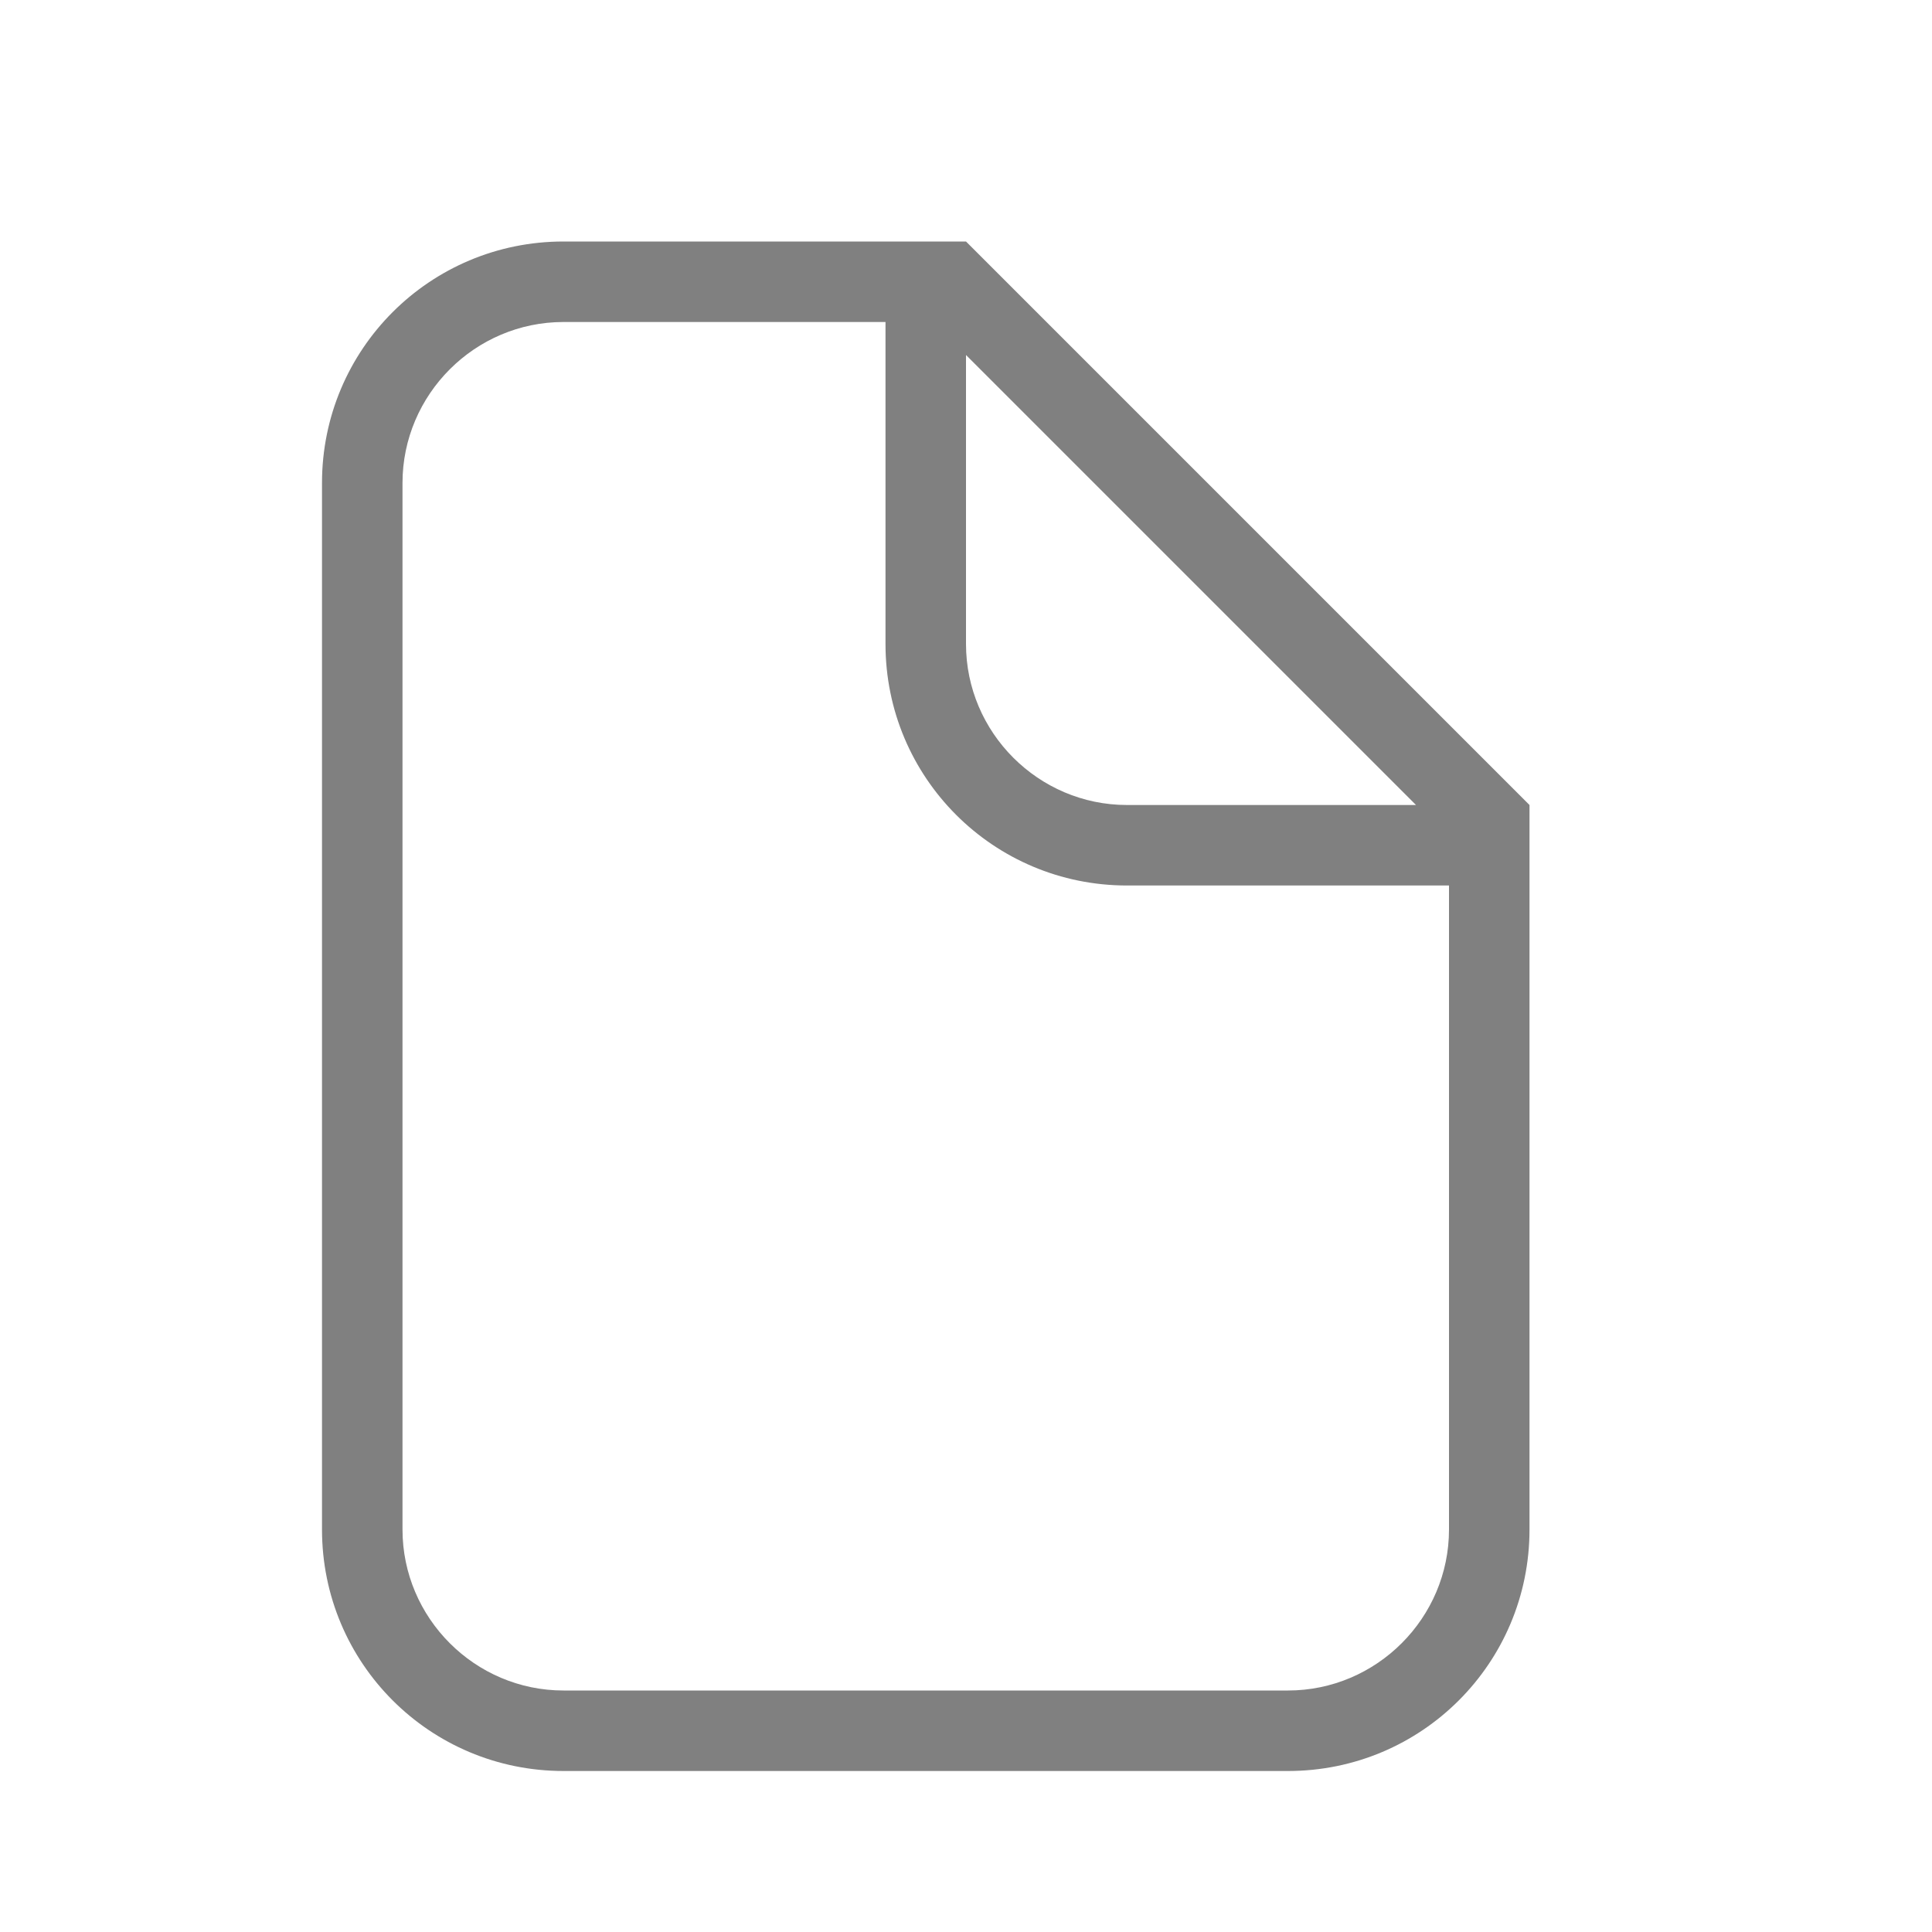
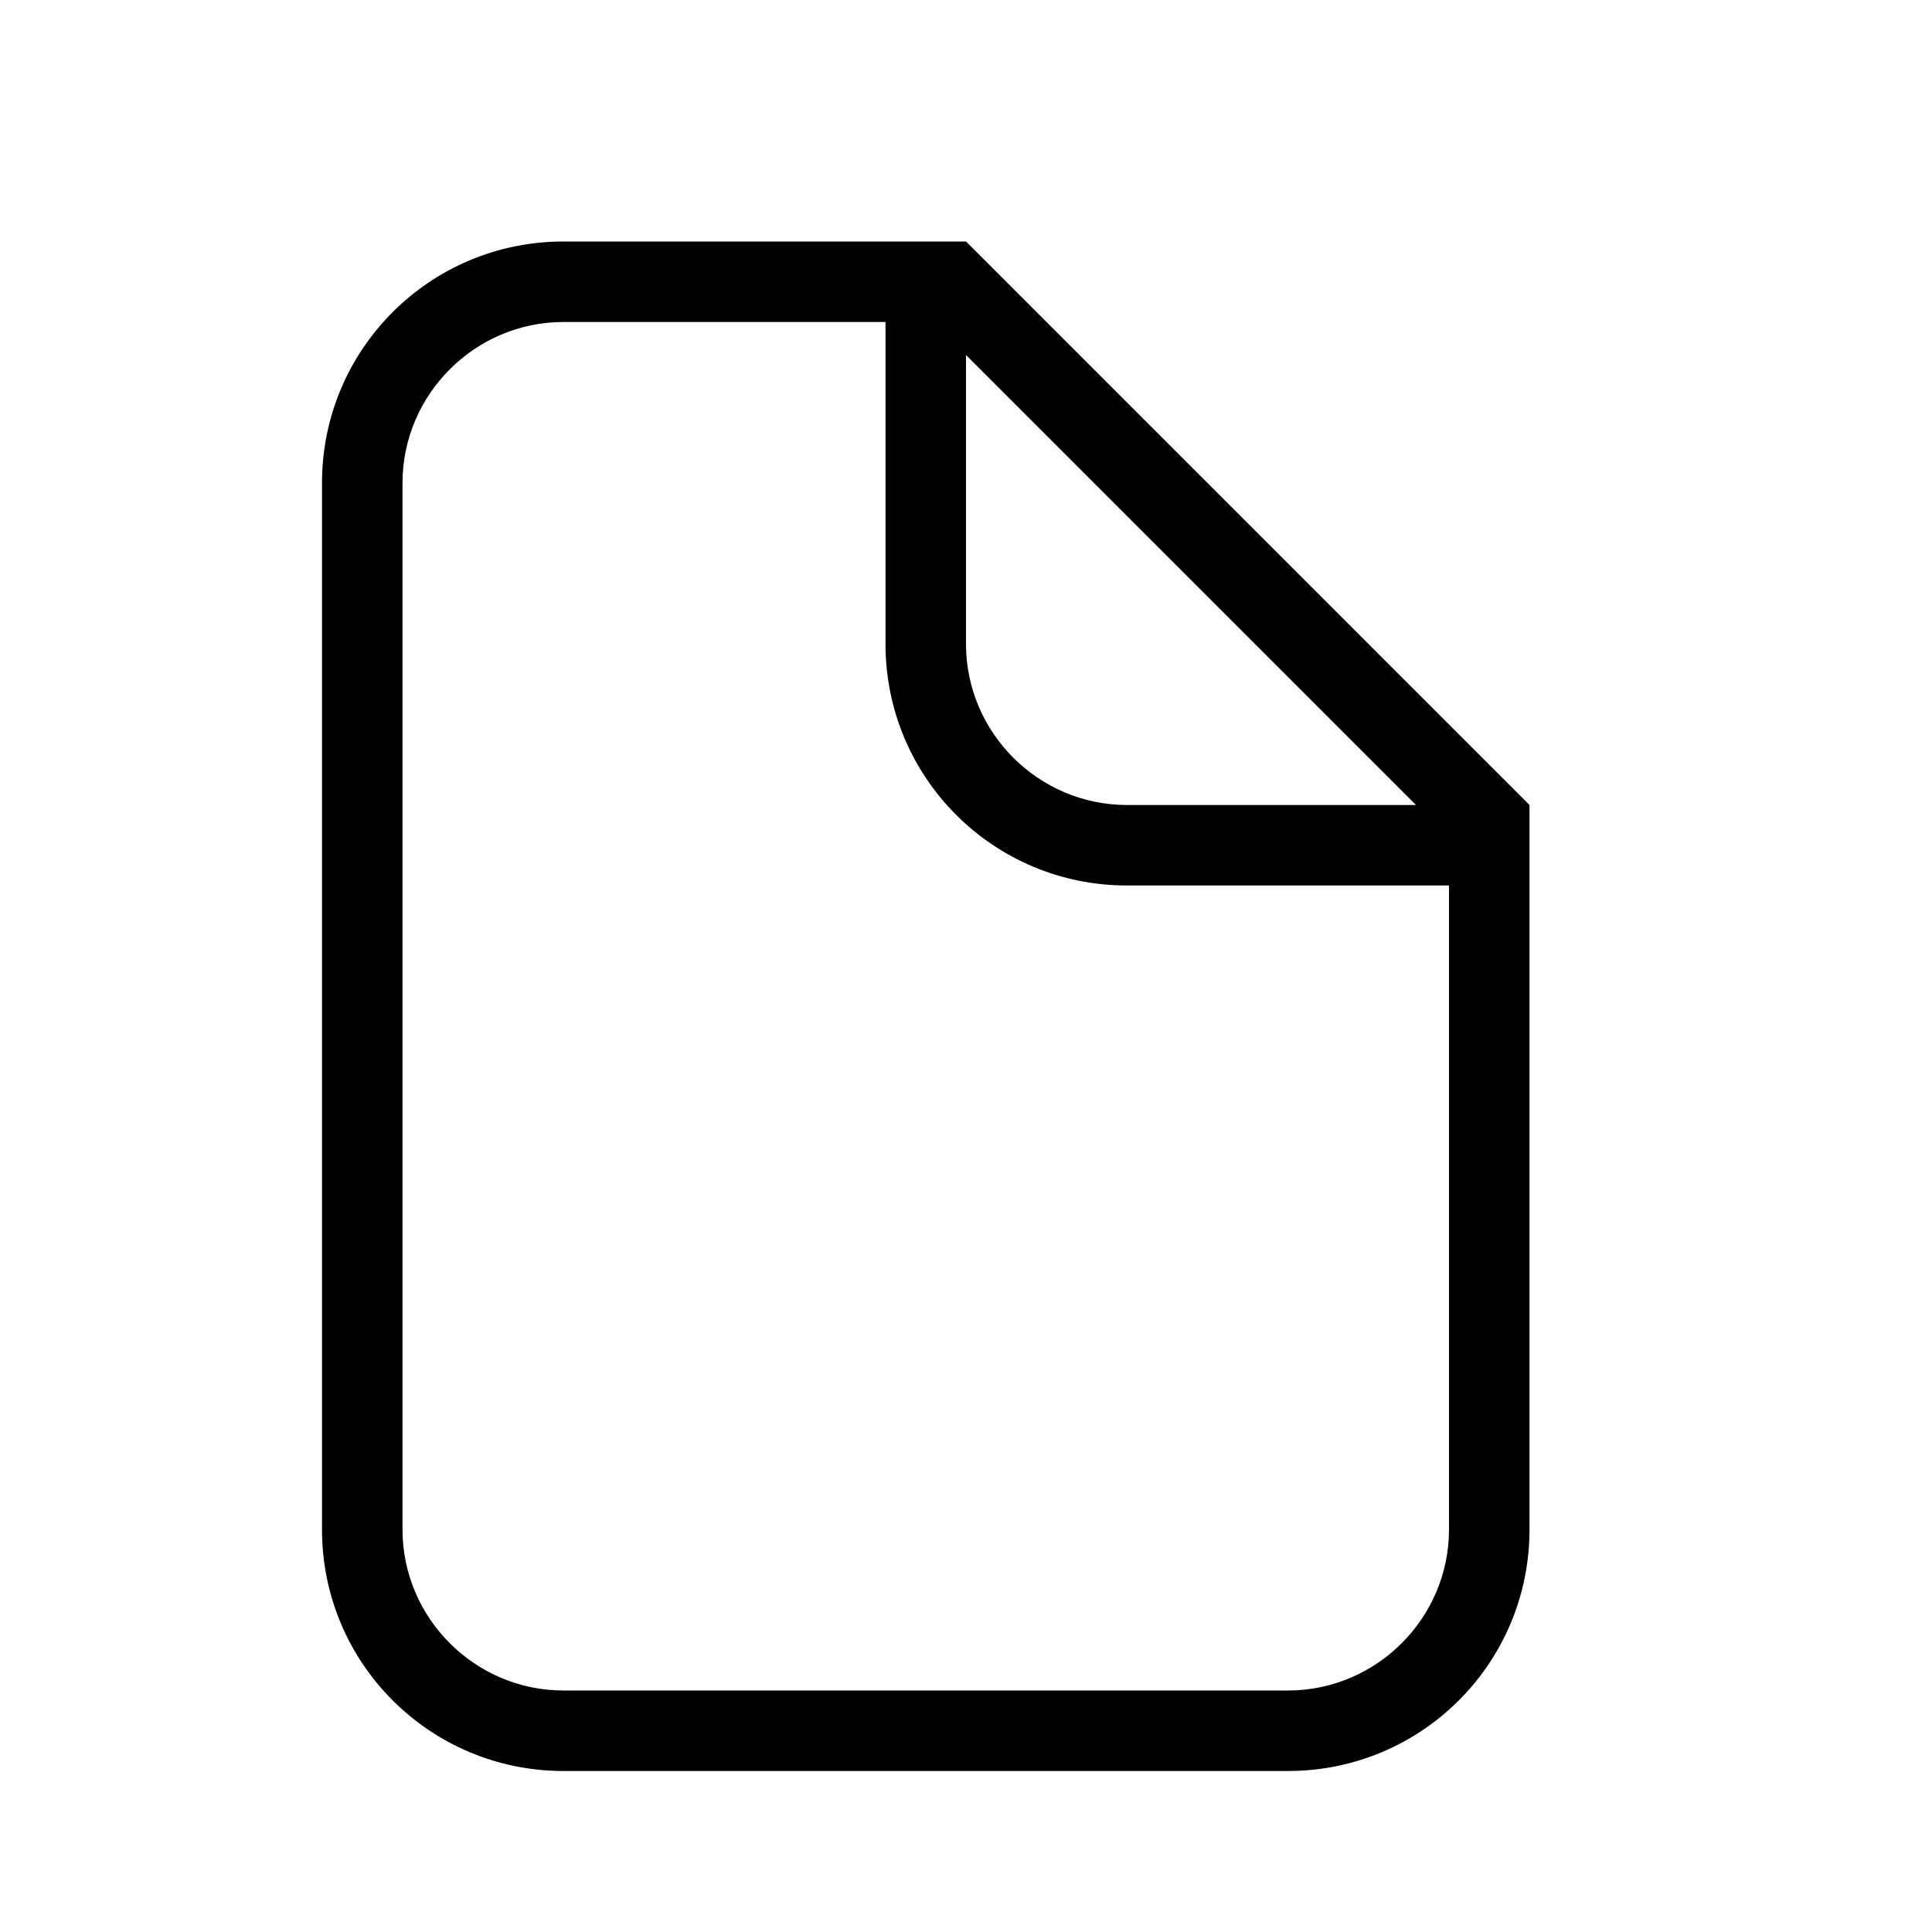
<svg xmlns="http://www.w3.org/2000/svg" viewBox="0 0 24 24">
-   <path fill="gray" d="M14,11C12.34,11 11,9.66 11,8V4H7C5.9,4 5,4.9 5,6V19C5,20.1 5.9,21 7,21H16C17.1,21 18,20.1 18,19V11H14M12,8C12,9.1 12.9,10 14,10H17.59L12,4.41V8M7,3H12L19,10V19C19,20.66 17.66,22 16,22H7C5.34,22 4,20.66 4,19V6C4,4.34 5.34,3 7,3Z" />
+   <path fill="#000000" d="M14,11C12.34,11 11,9.66 11,8V4H7C5.9,4 5,4.9 5,6V19C5,20.1 5.9,21 7,21H16C17.1,21 18,20.1 18,19V11H14M12,8C12,9.1 12.9,10 14,10H17.59L12,4.41V8M7,3H12L19,10V19C19,20.66 17.66,22 16,22H7C5.34,22 4,20.66 4,19V6C4,4.34 5.34,3 7,3Z" />
</svg>
